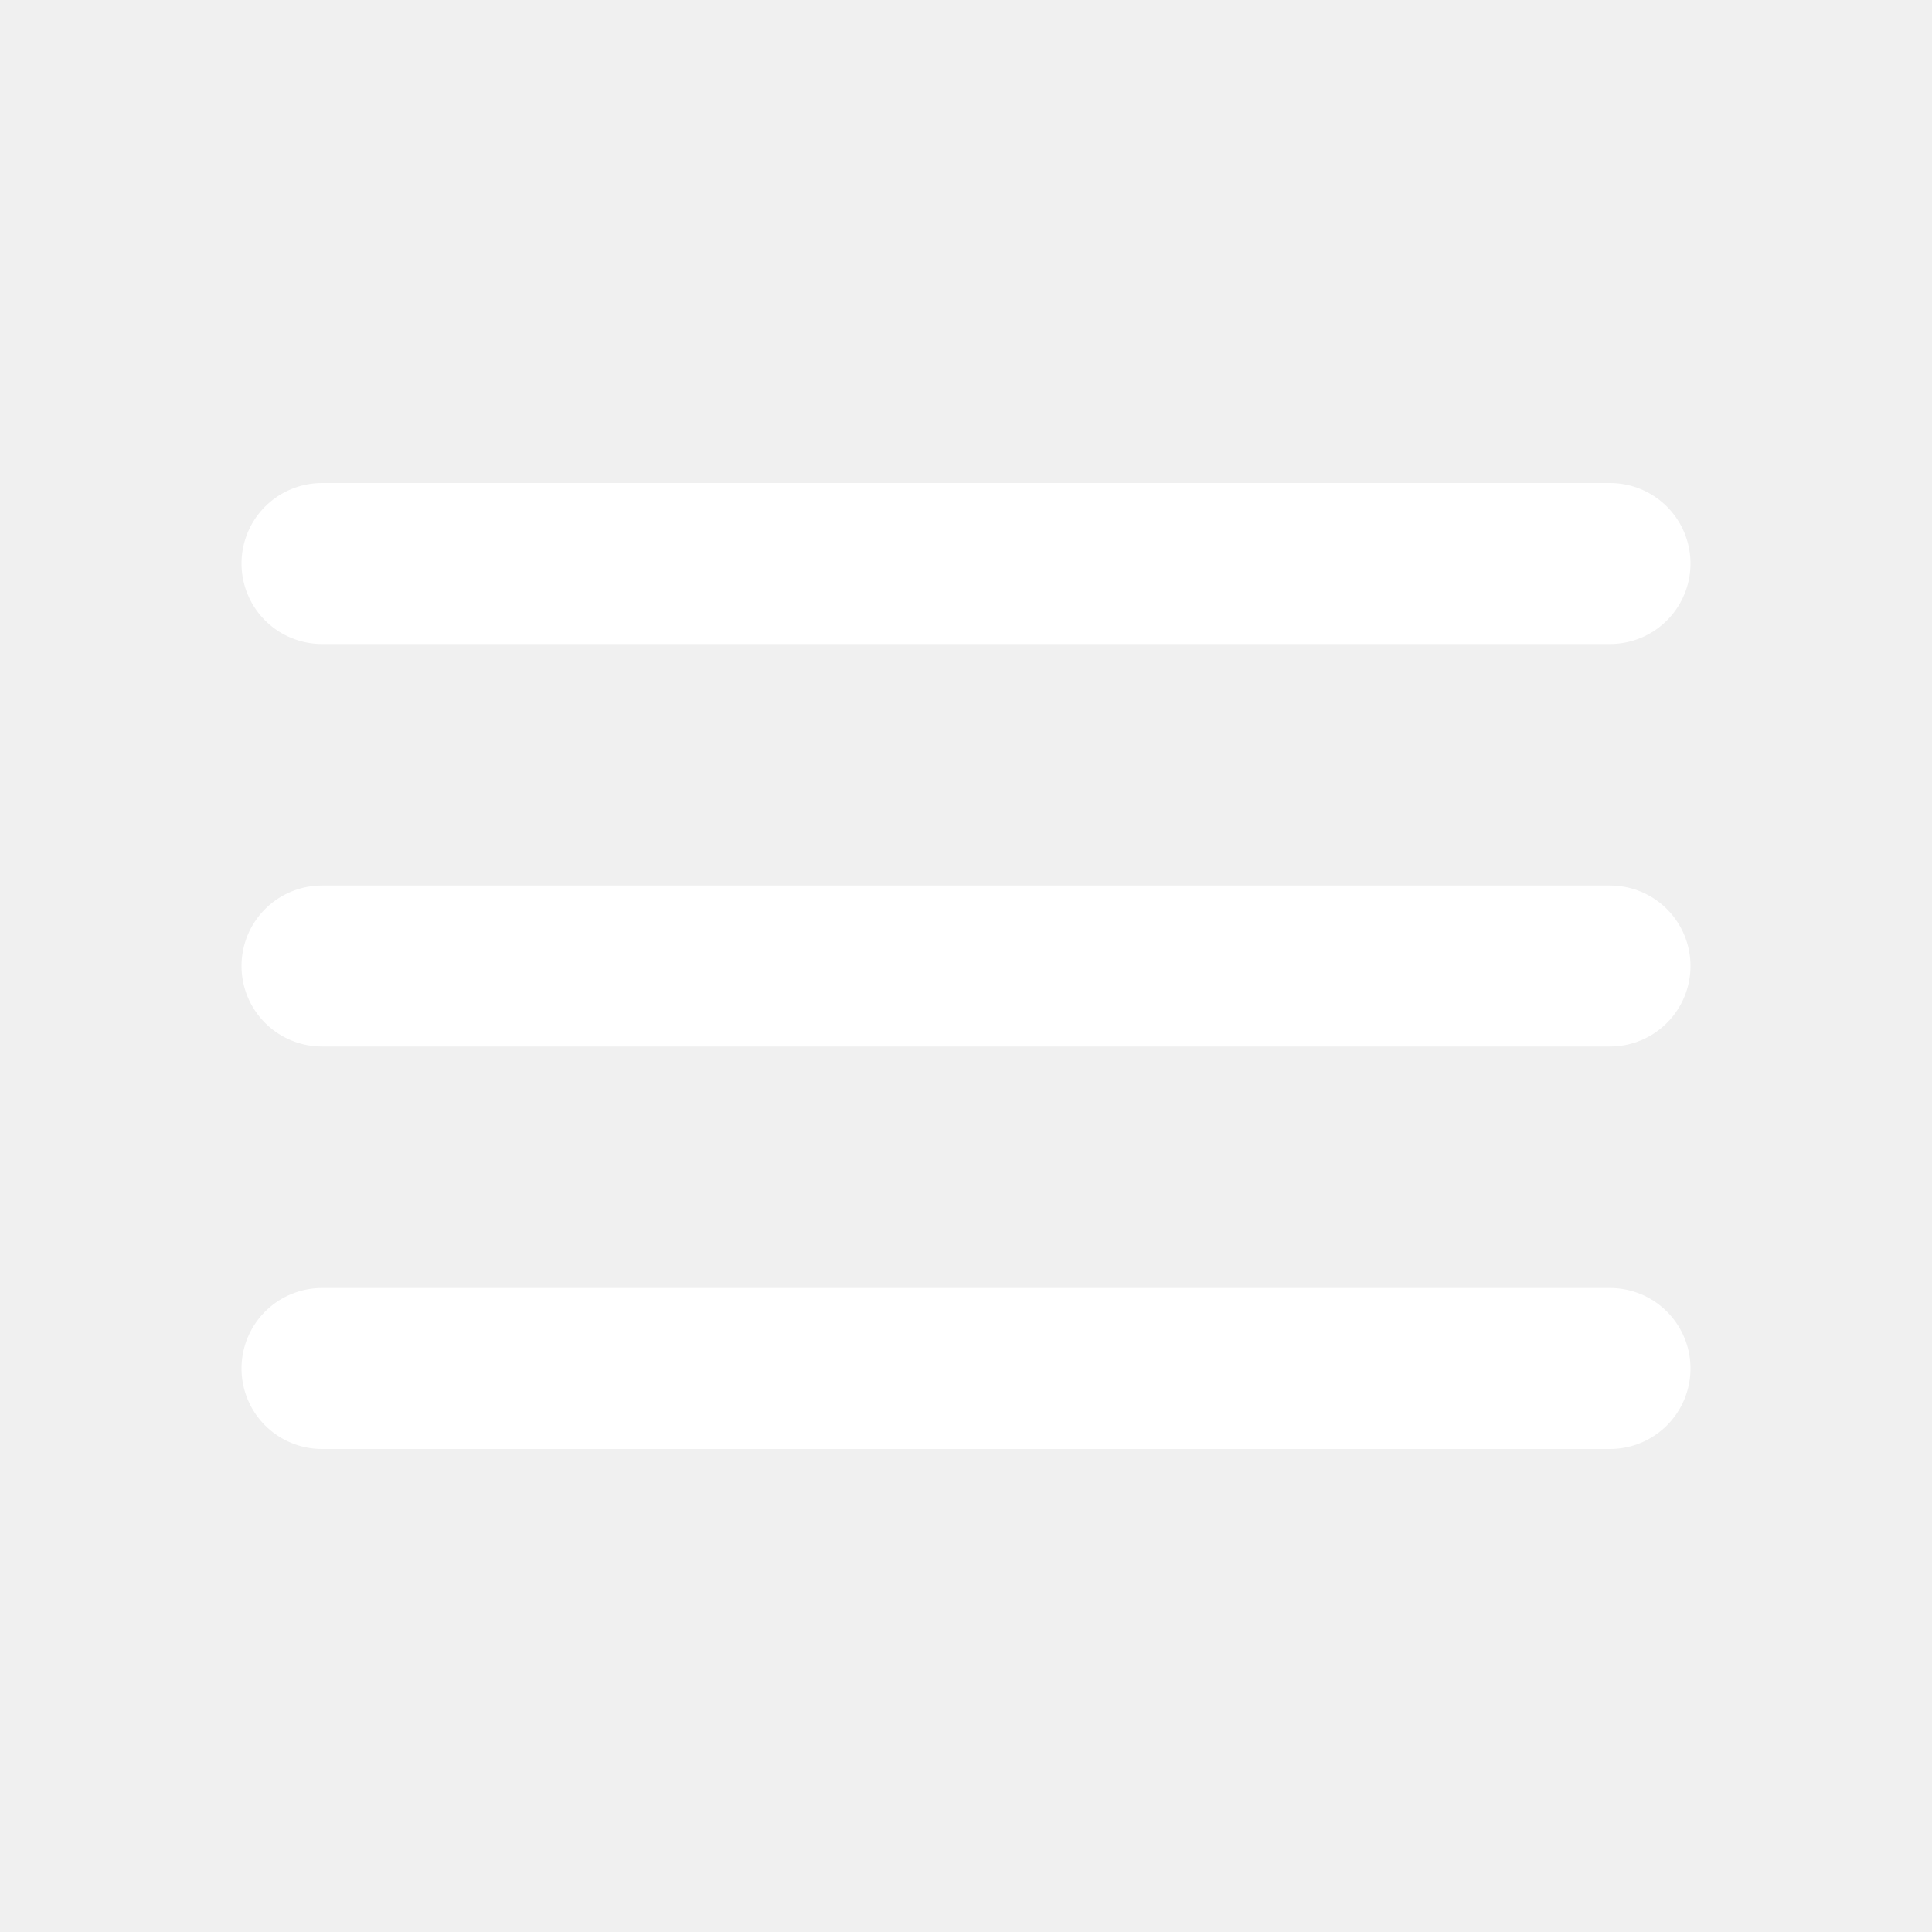
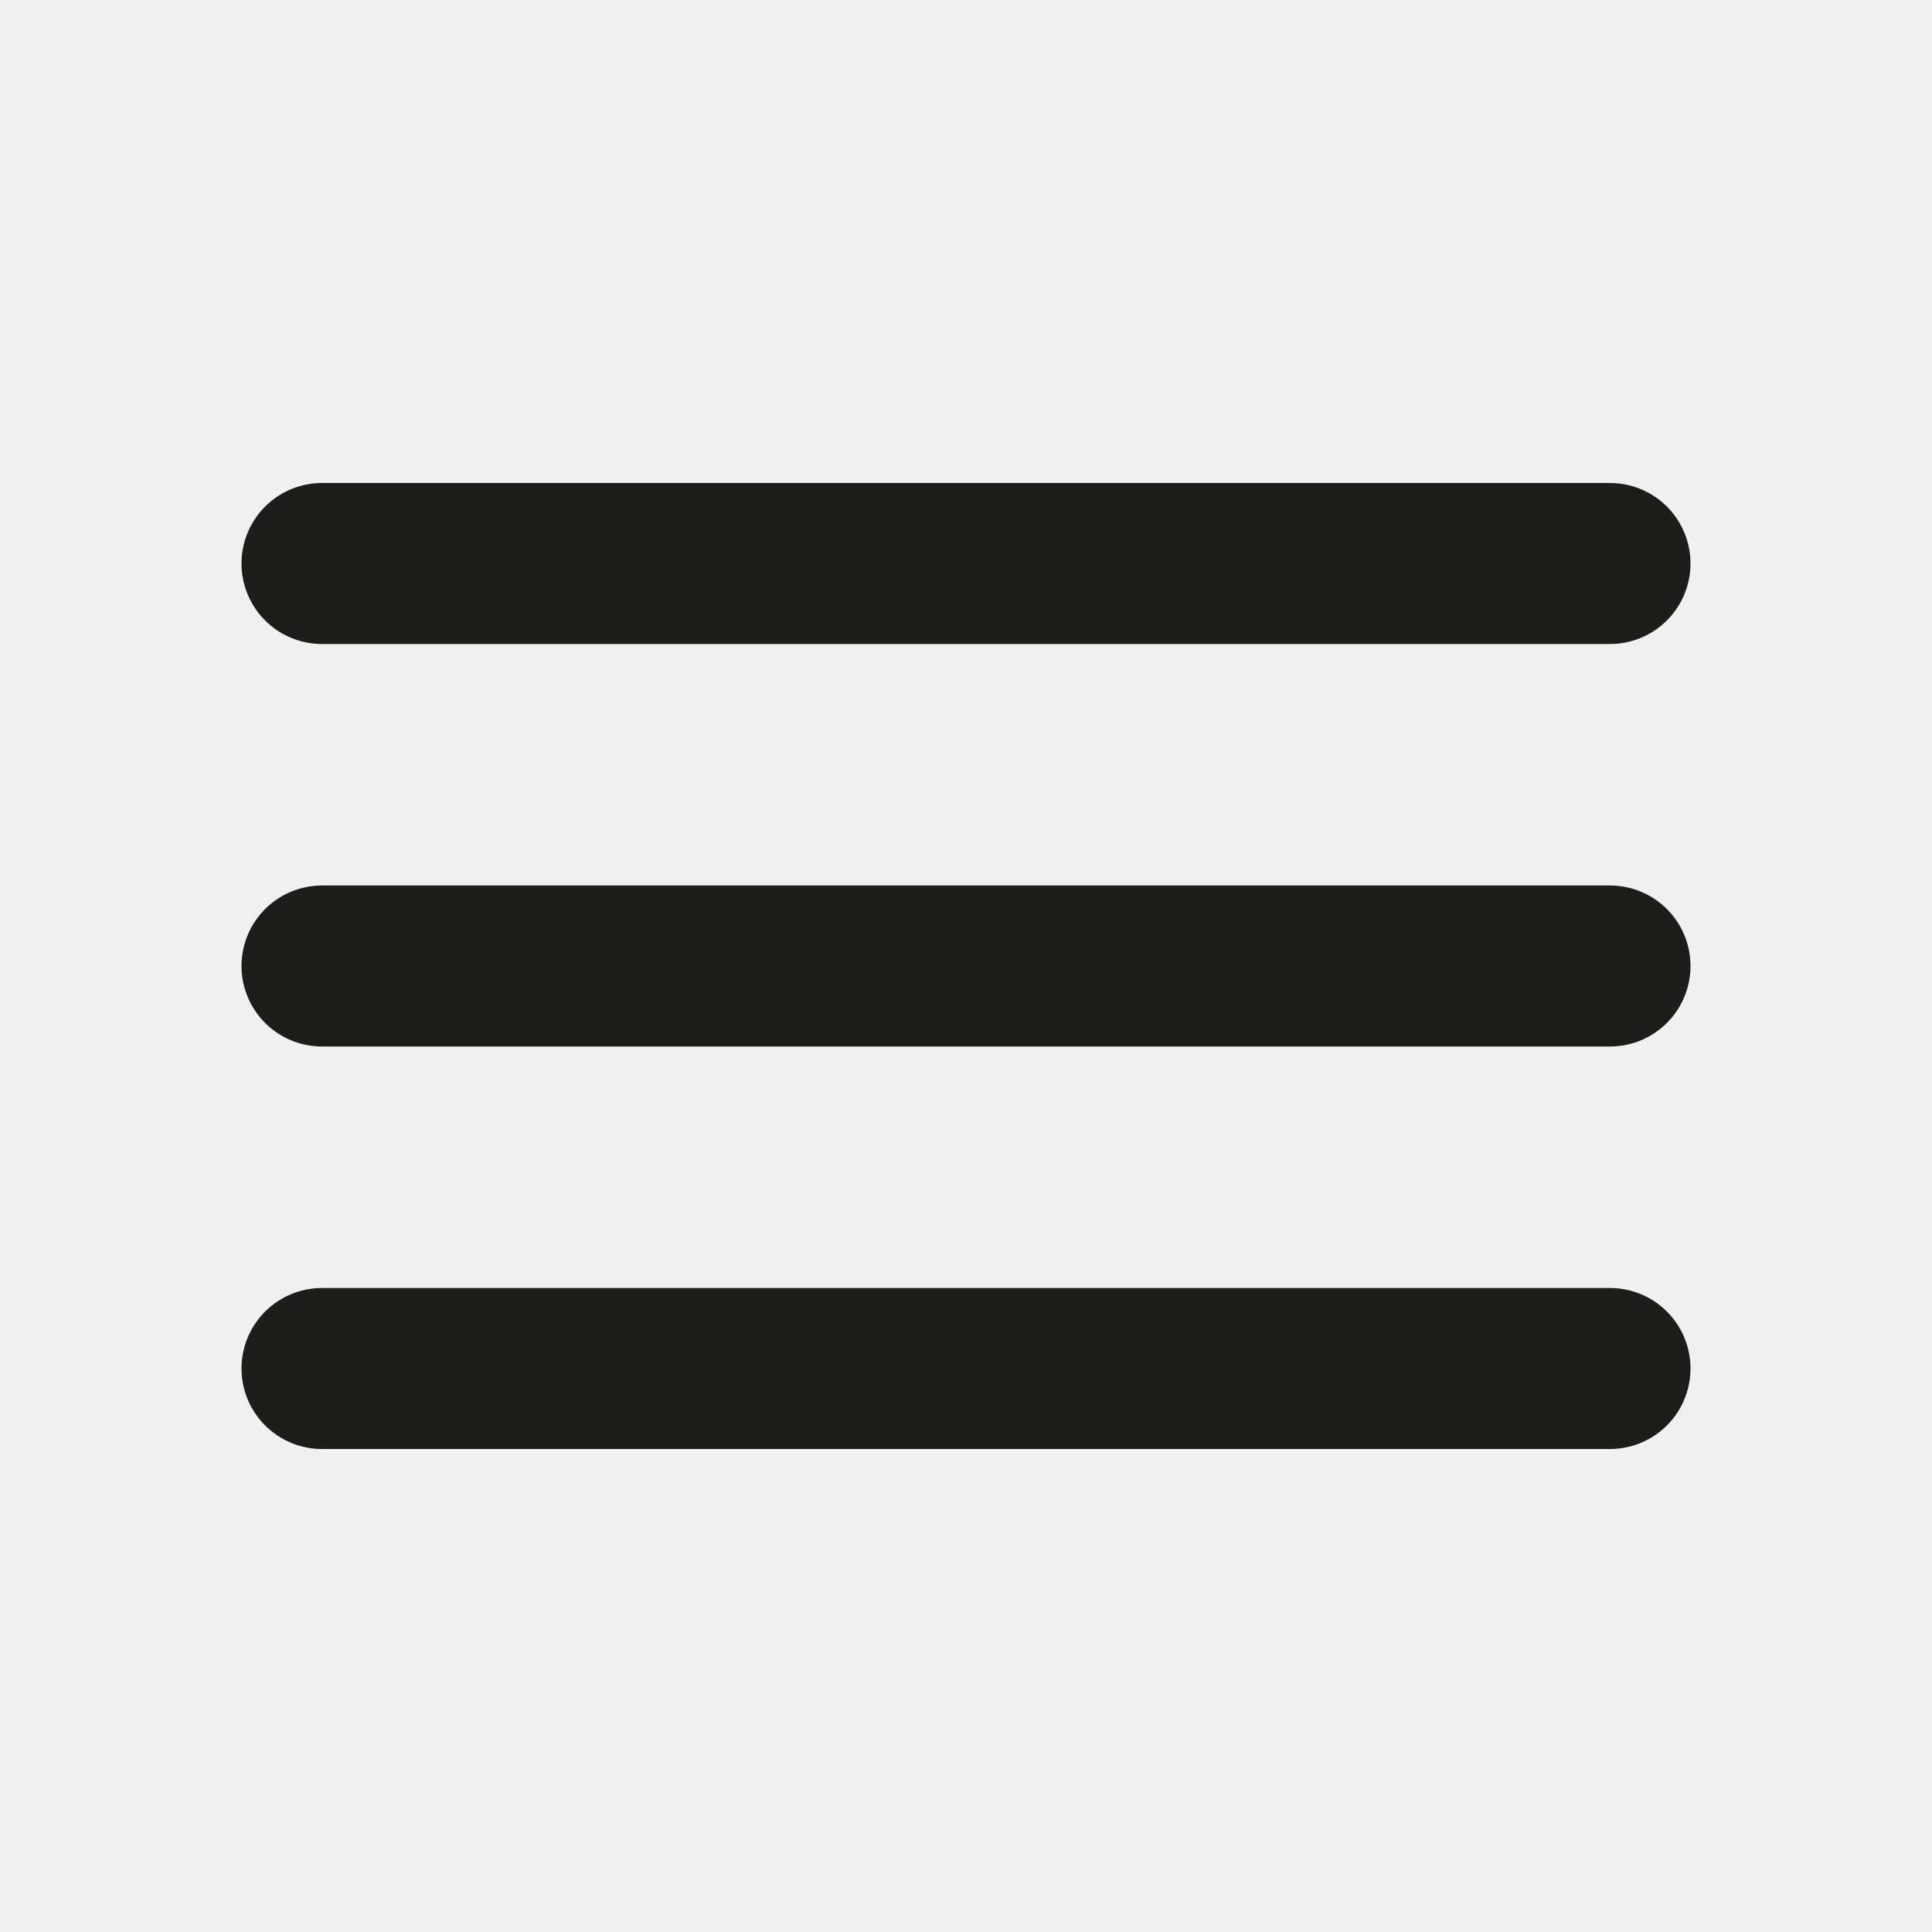
<svg xmlns="http://www.w3.org/2000/svg" width="800px" height="800px" viewBox="0 0 24 24" fill="none">
  <g id="SVGRepo_bgCarrier" stroke-width="0" />
  <g id="SVGRepo_tracerCarrier" stroke-linecap="round" stroke-linejoin="round" />
  <g id="SVGRepo_iconCarrier">
-     <path d="M4 7H20M4 12H20M4 17H20" stroke="#ffffff" stroke-width="2" stroke-linecap="round" stroke-linejoin="round" />
+     <path d="M4 7H20M4 12H20M4 17H20" stroke="#1D1D1B" stroke-width="2" stroke-linecap="round" stroke-linejoin="round" />
  </g>
</svg>
